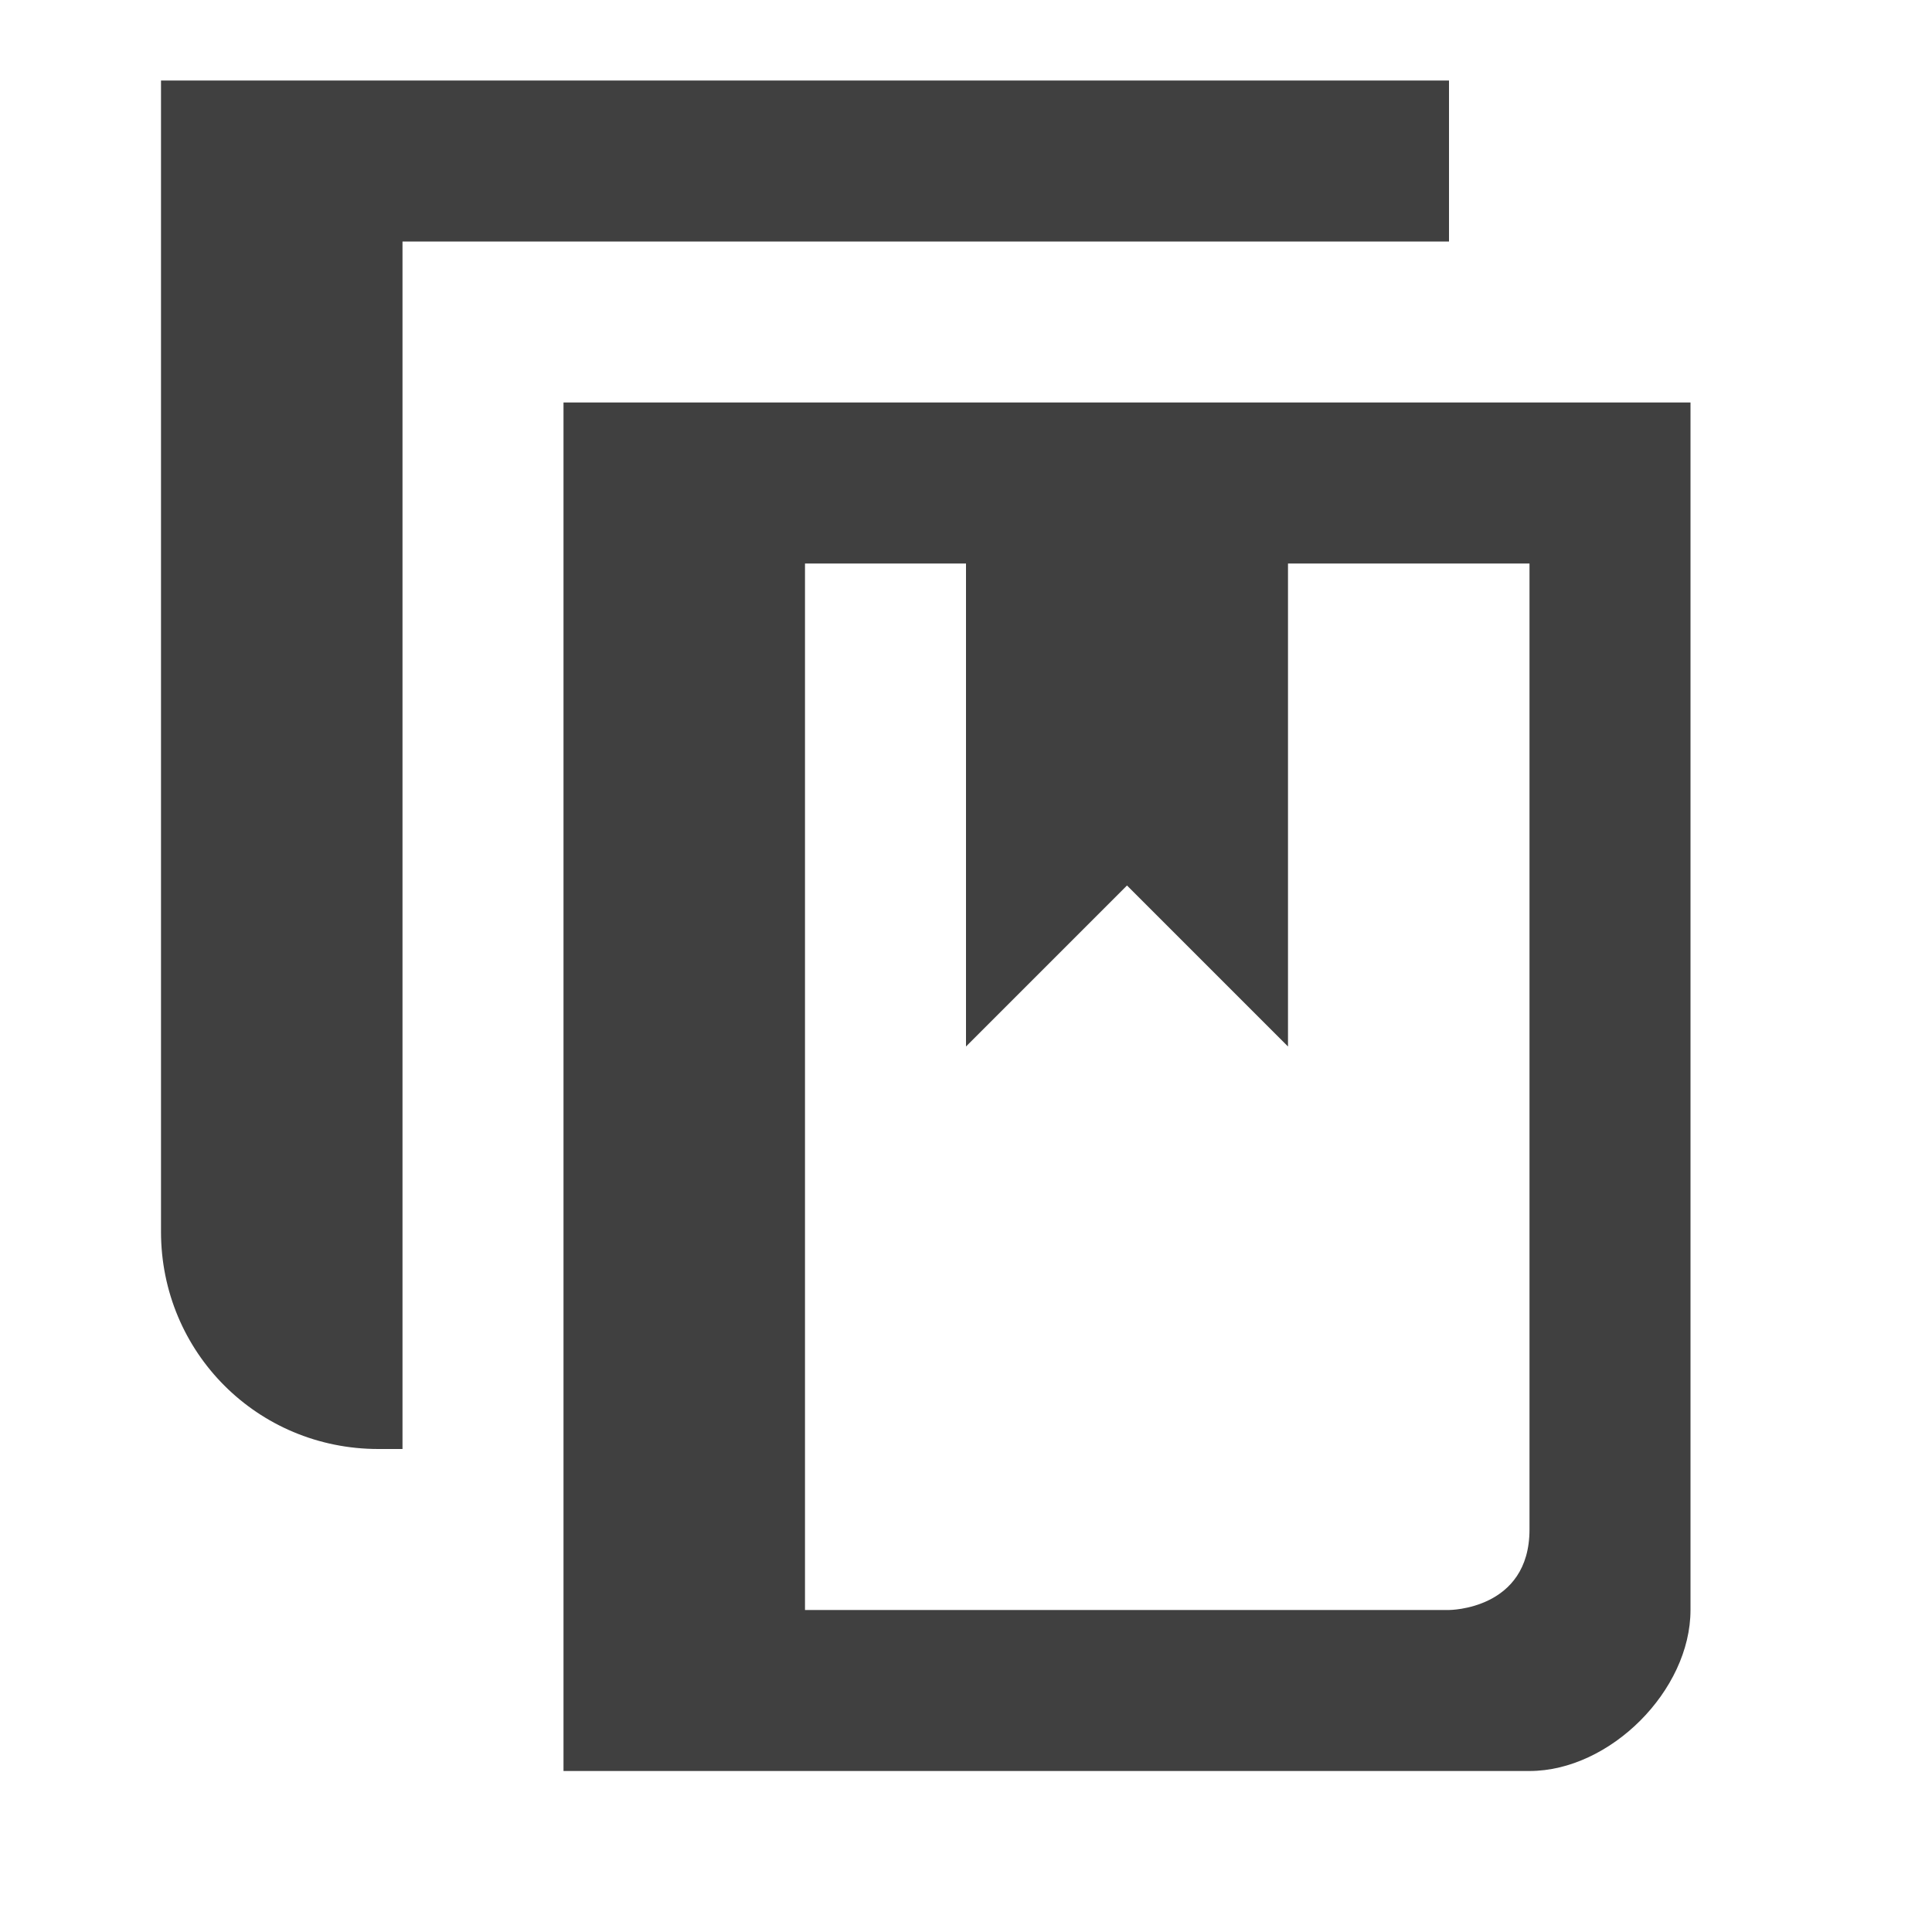
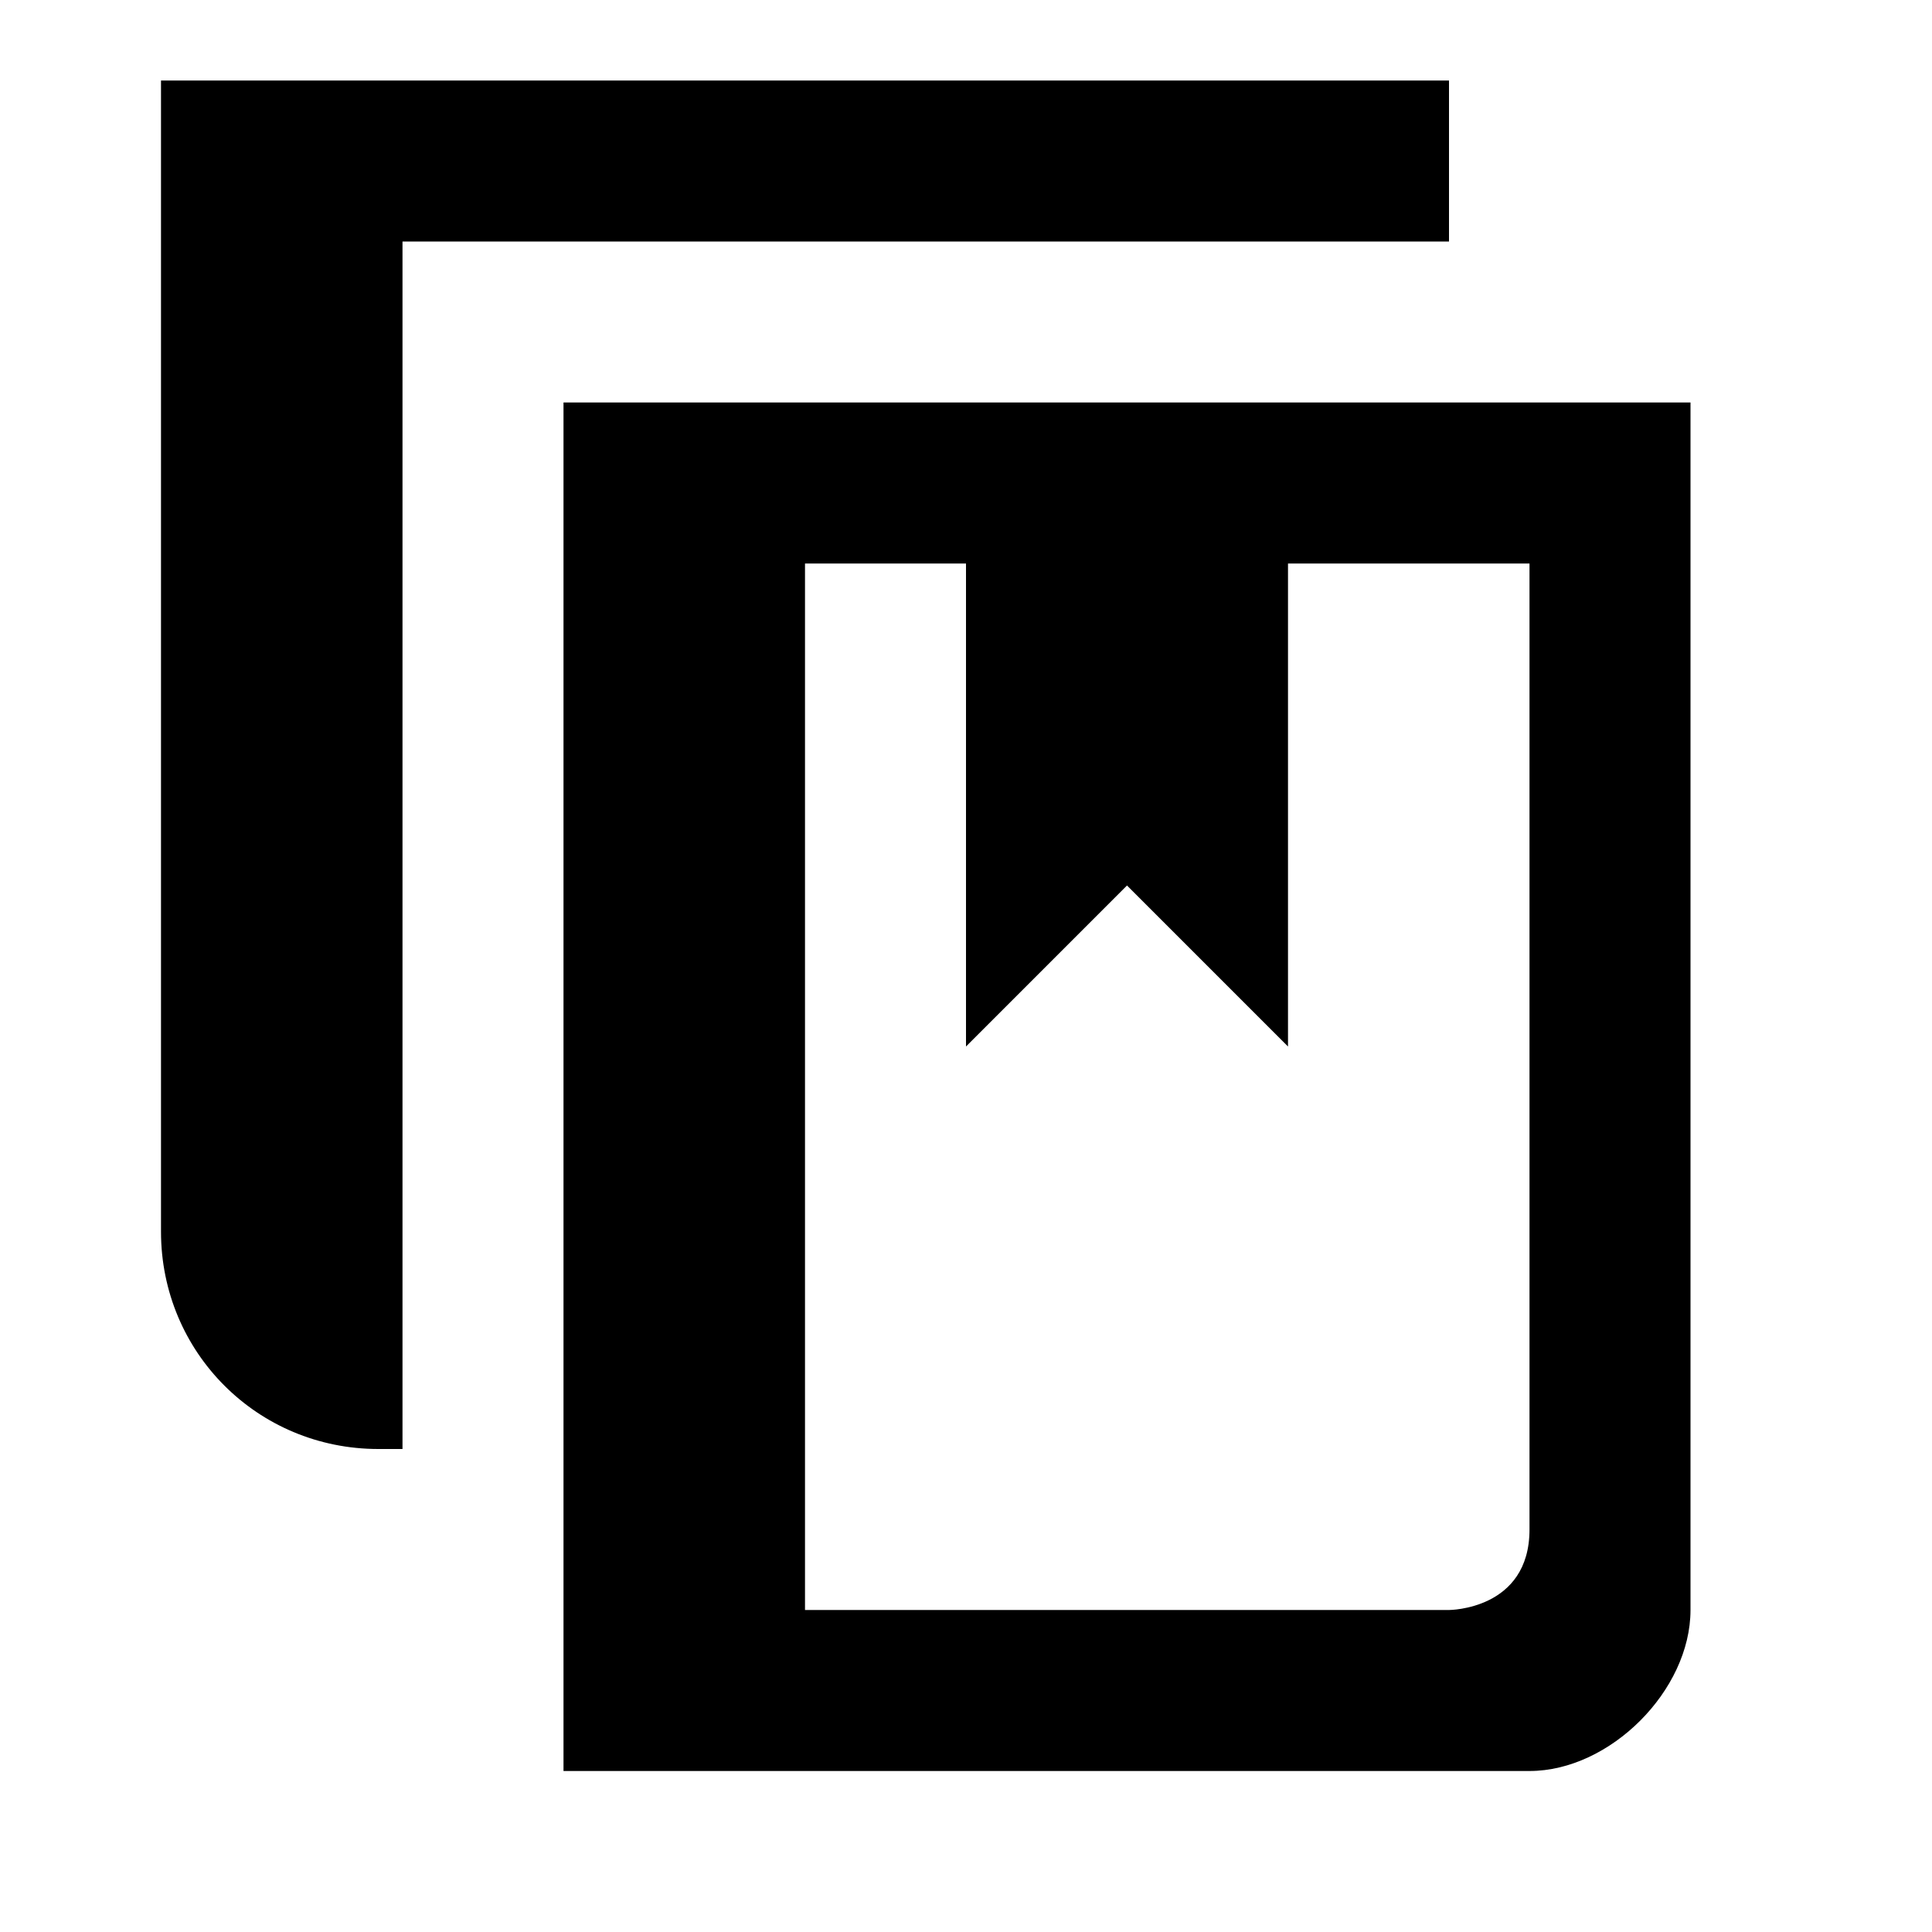
<svg xmlns="http://www.w3.org/2000/svg" width="24" height="24" viewBox="0 0 24 24">
-   <g id="reference-existing" opacity=".75">
+   <g id="reference-existing">
    <path id="fore-reference" d="M7 5v17h12c1 0 2-1 2-2v-15h-14zm12 14c0 1-1 1-1 1h-8v-13h2v6l2-2 2 2v-6h3v12z" />
    <path id="back-reference" d="M5 18h-.3c-1.5 0-2.7-1.2-2.7-2.7v-13.5h3v16.2zM2 1h16v2h-16z" />
  </g>
</svg>
